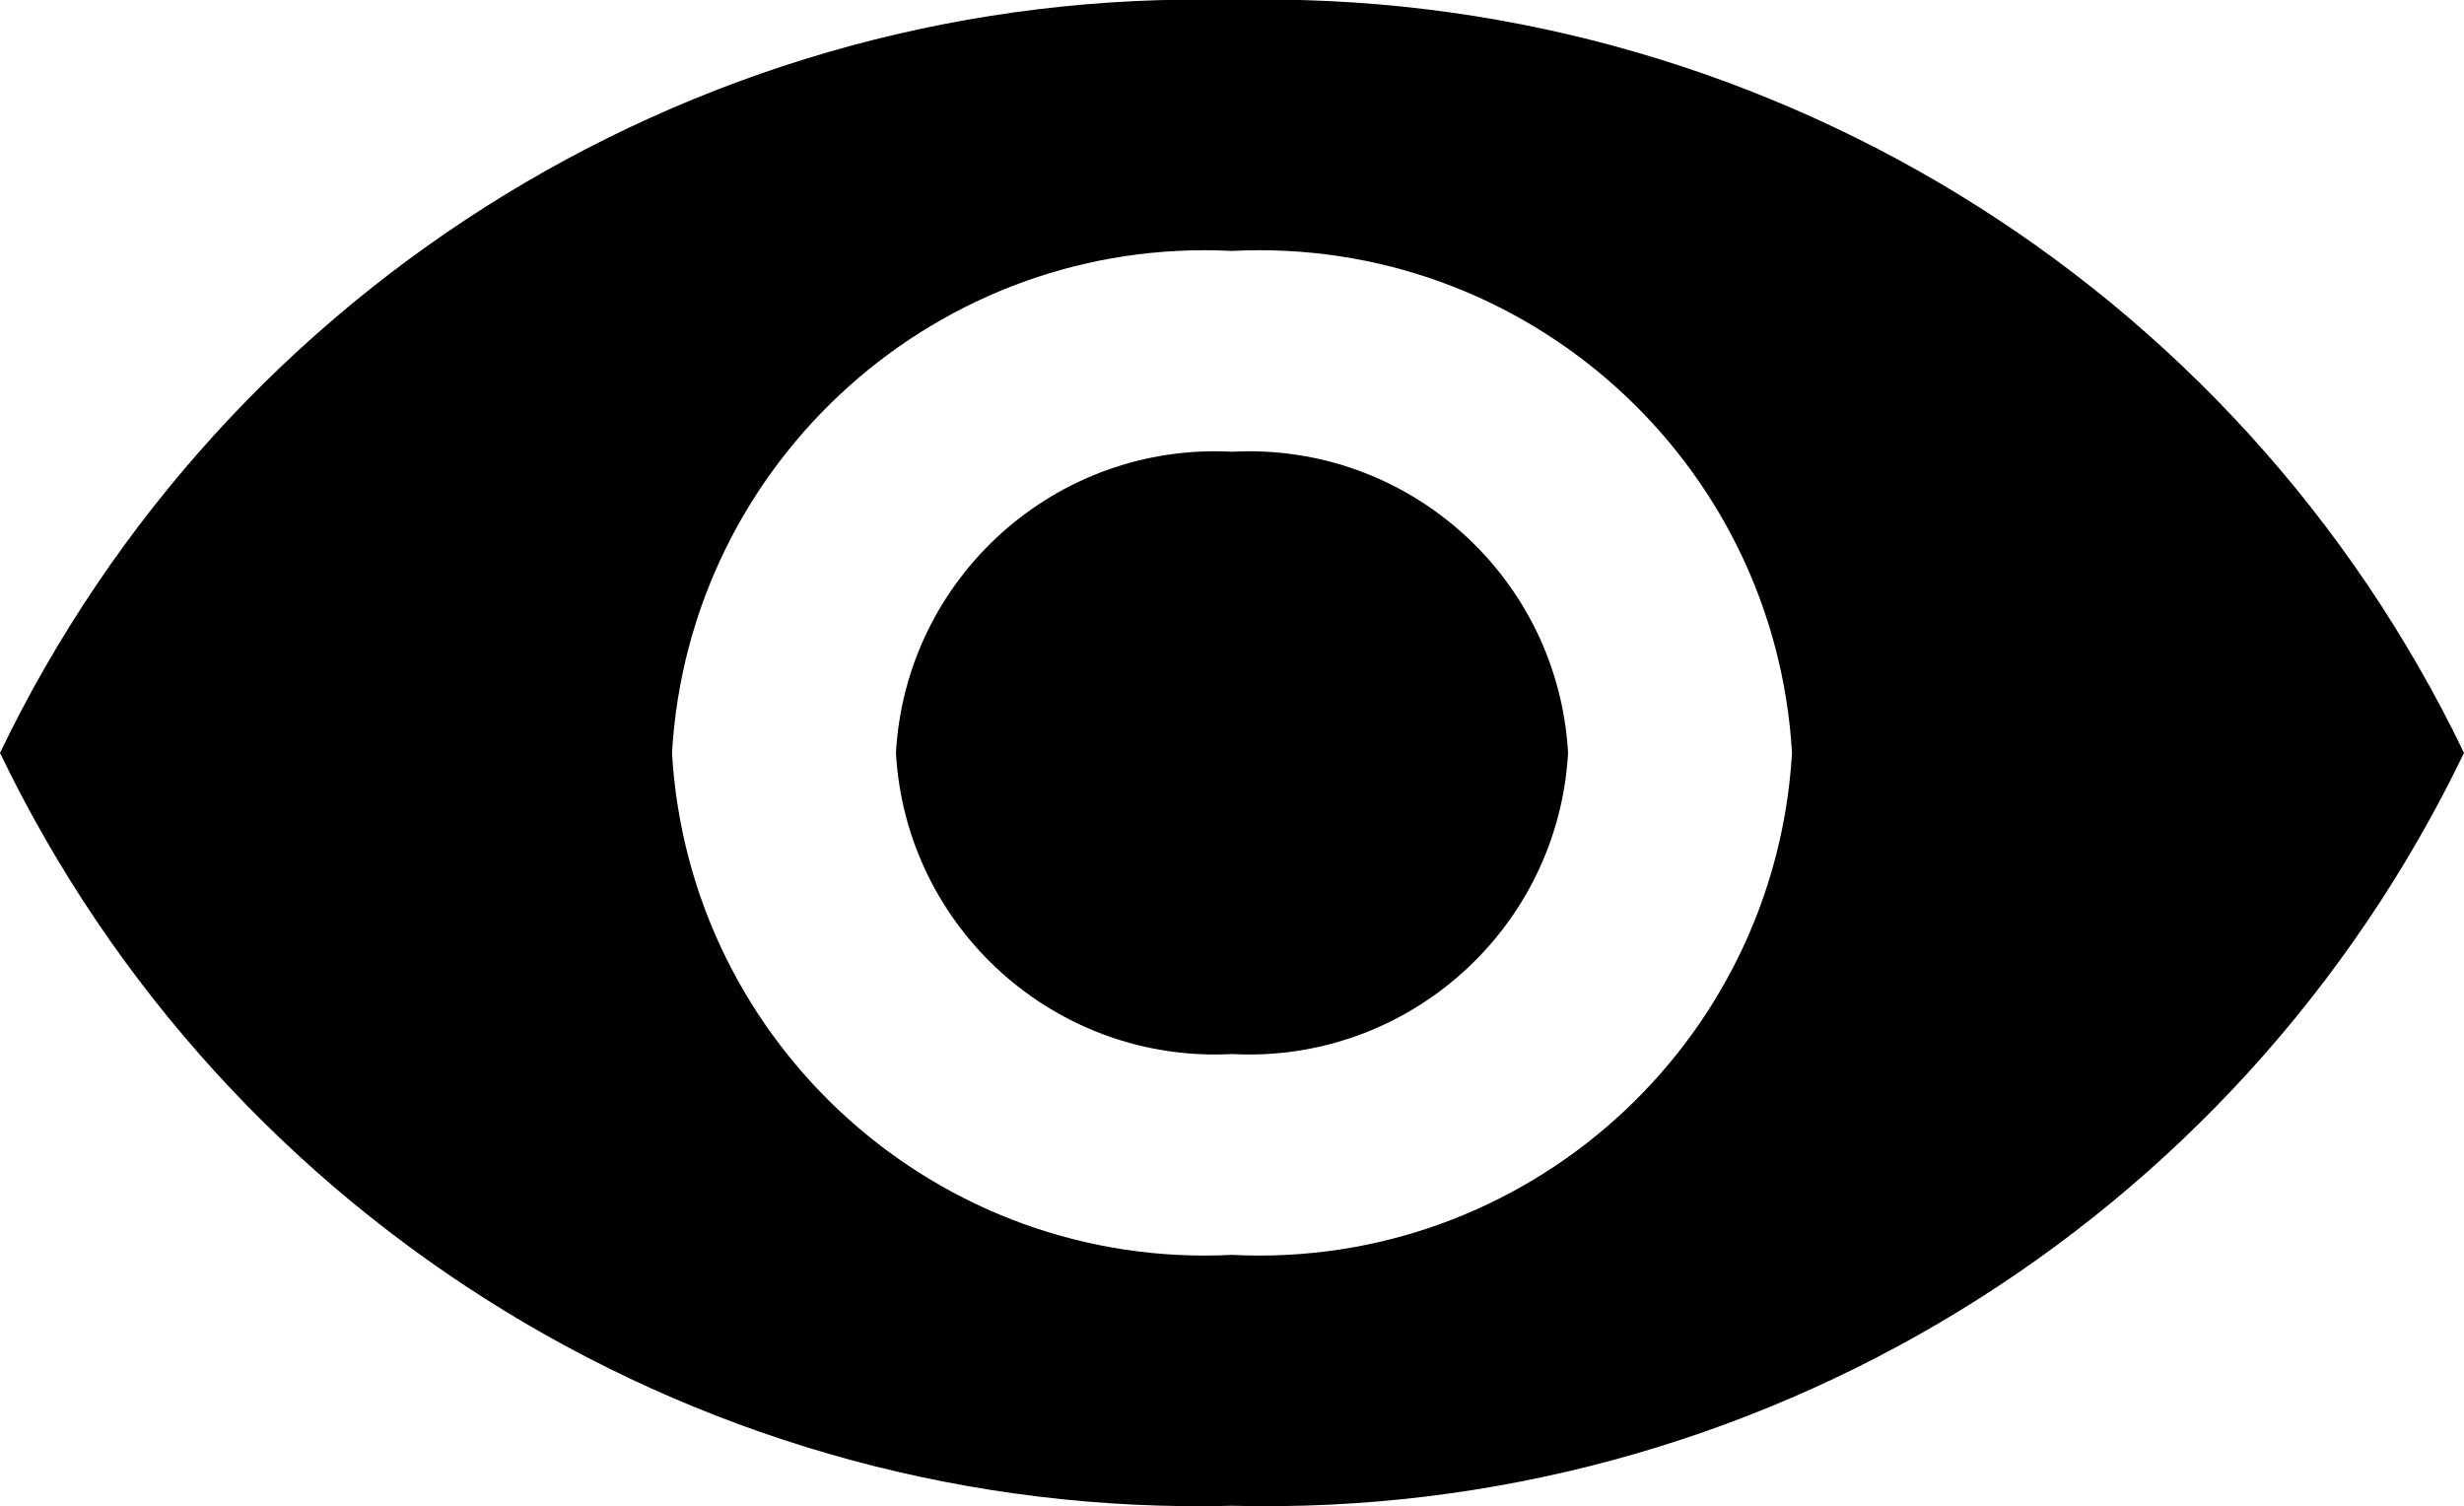
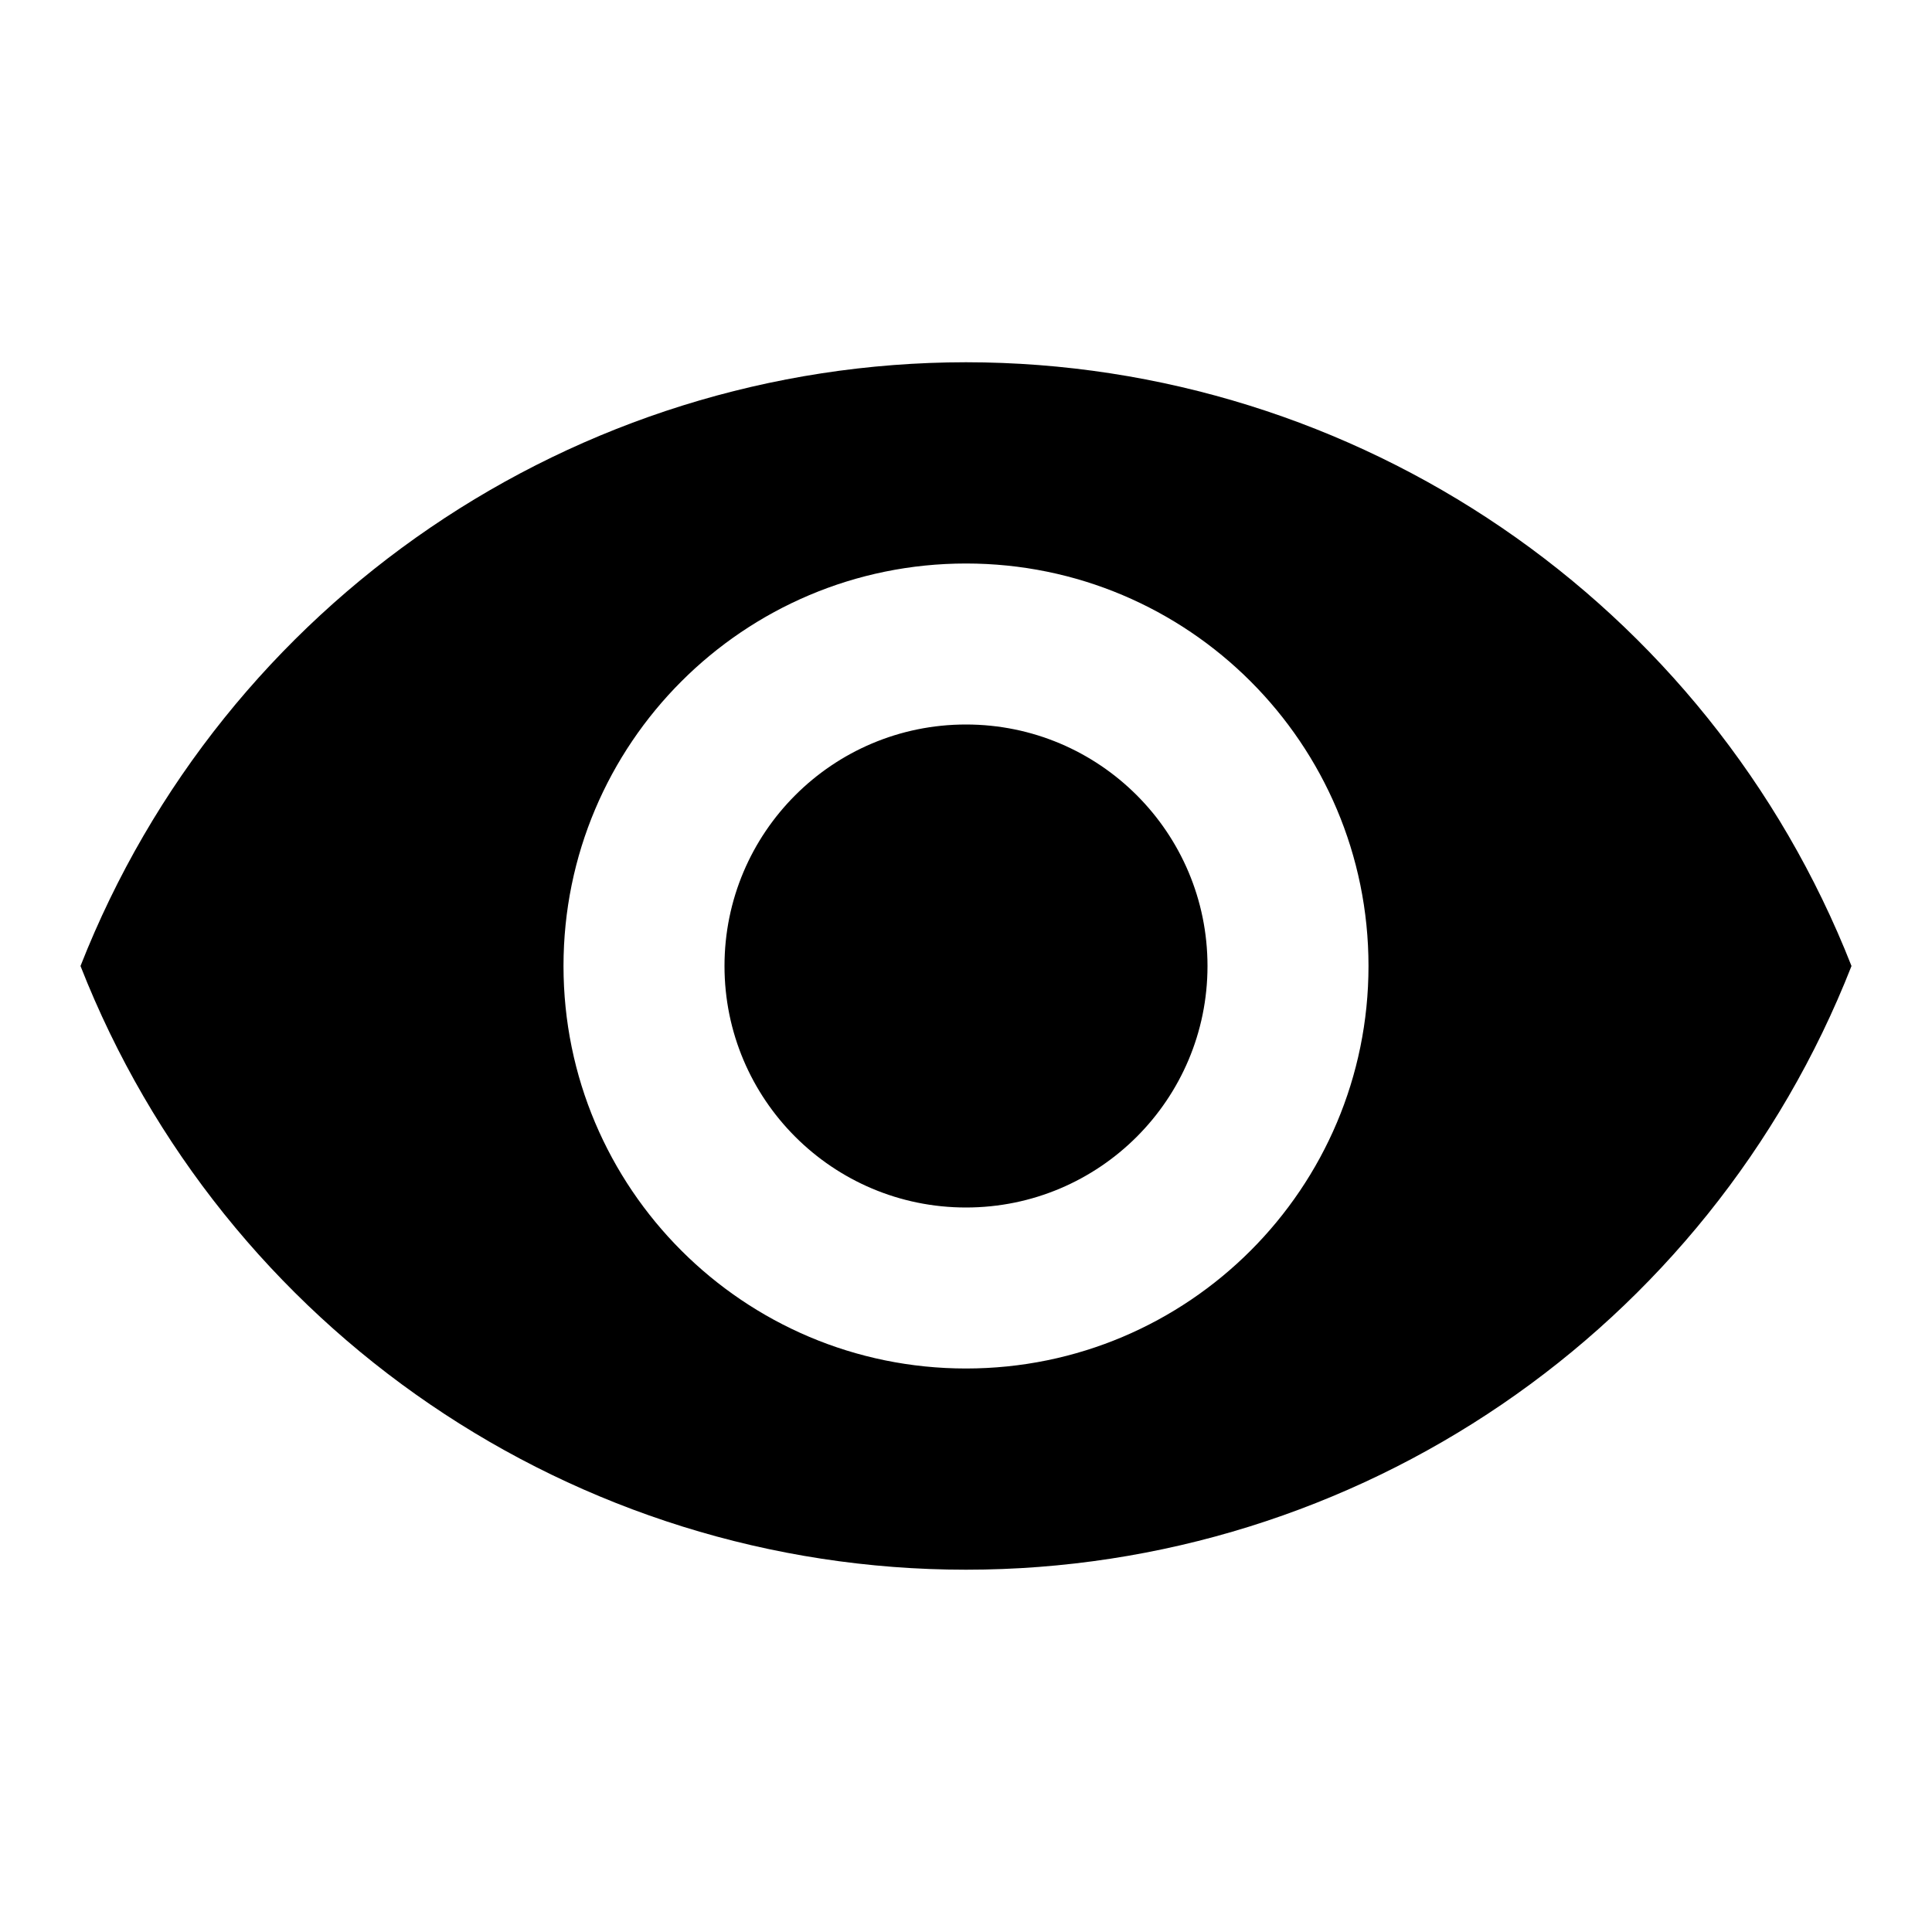
- <svg xmlns="http://www.w3.org/2000/svg" width="18" height="11" viewBox="0 0 18 11">
-   <path d="M10,4.5A9.716,9.716,0,0,0,1,10a9.716,9.716,0,0,0,9,5.5A9.716,9.716,0,0,0,19,10,9.716,9.716,0,0,0,10,4.5Zm0,9.167A3.9,3.9,0,0,1,5.909,10,3.9,3.9,0,0,1,10,6.333,3.9,3.9,0,0,1,14.091,10,3.9,3.9,0,0,1,10,13.667ZM10,7.8A2.335,2.335,0,0,0,7.545,10,2.335,2.335,0,0,0,10,12.2,2.335,2.335,0,0,0,12.455,10,2.335,2.335,0,0,0,10,7.8Z" transform="translate(-1 -4.5)" />
+ <svg xmlns="http://www.w3.org/2000/svg" width="24" height="24" viewBox="0 0 24 24">
+   <path d="M0,0H24V24H0Z" fill="none" />
+   <path d="M12,4.5A11.827,11.827,0,0,0,1,12a11.817,11.817,0,0,0,22,0A11.827,11.827,0,0,0,12,4.5ZM12,17a5,5,0,1,1,5-5A5,5,0,0,1,12,17Zm0-8a3,3,0,1,0,3,3A3,3,0,0,0,12,9Z" />
</svg>
